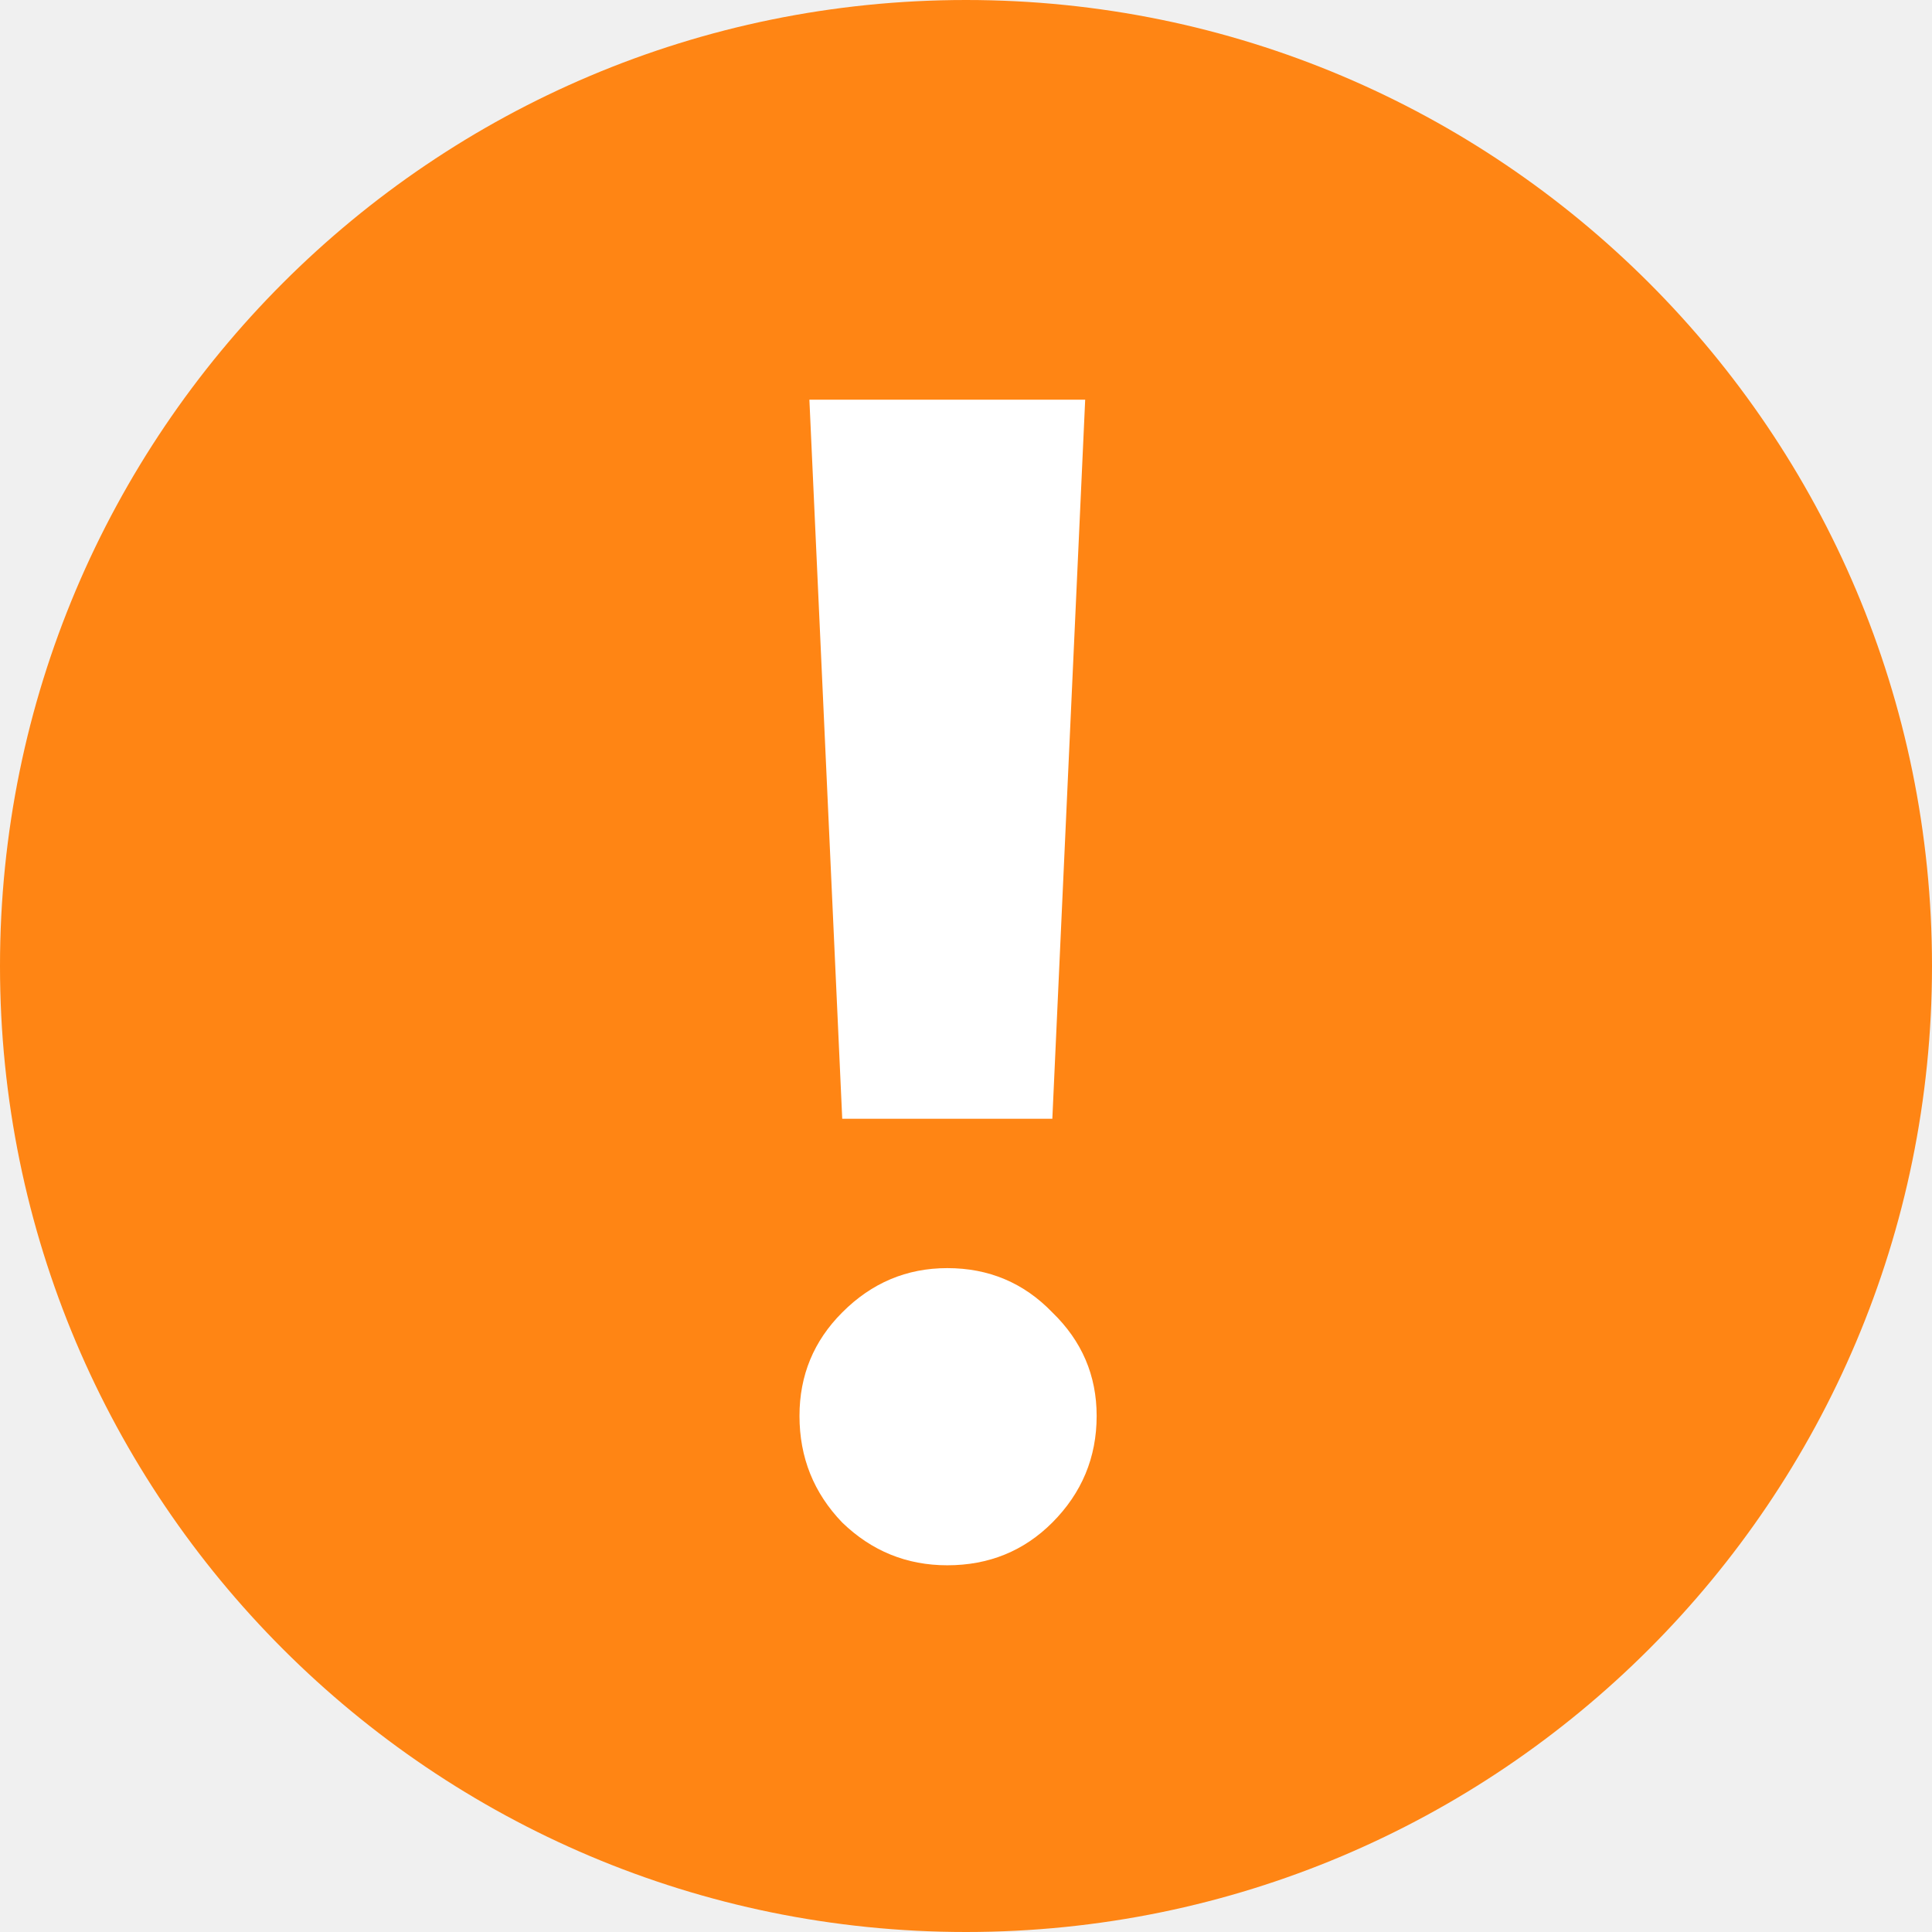
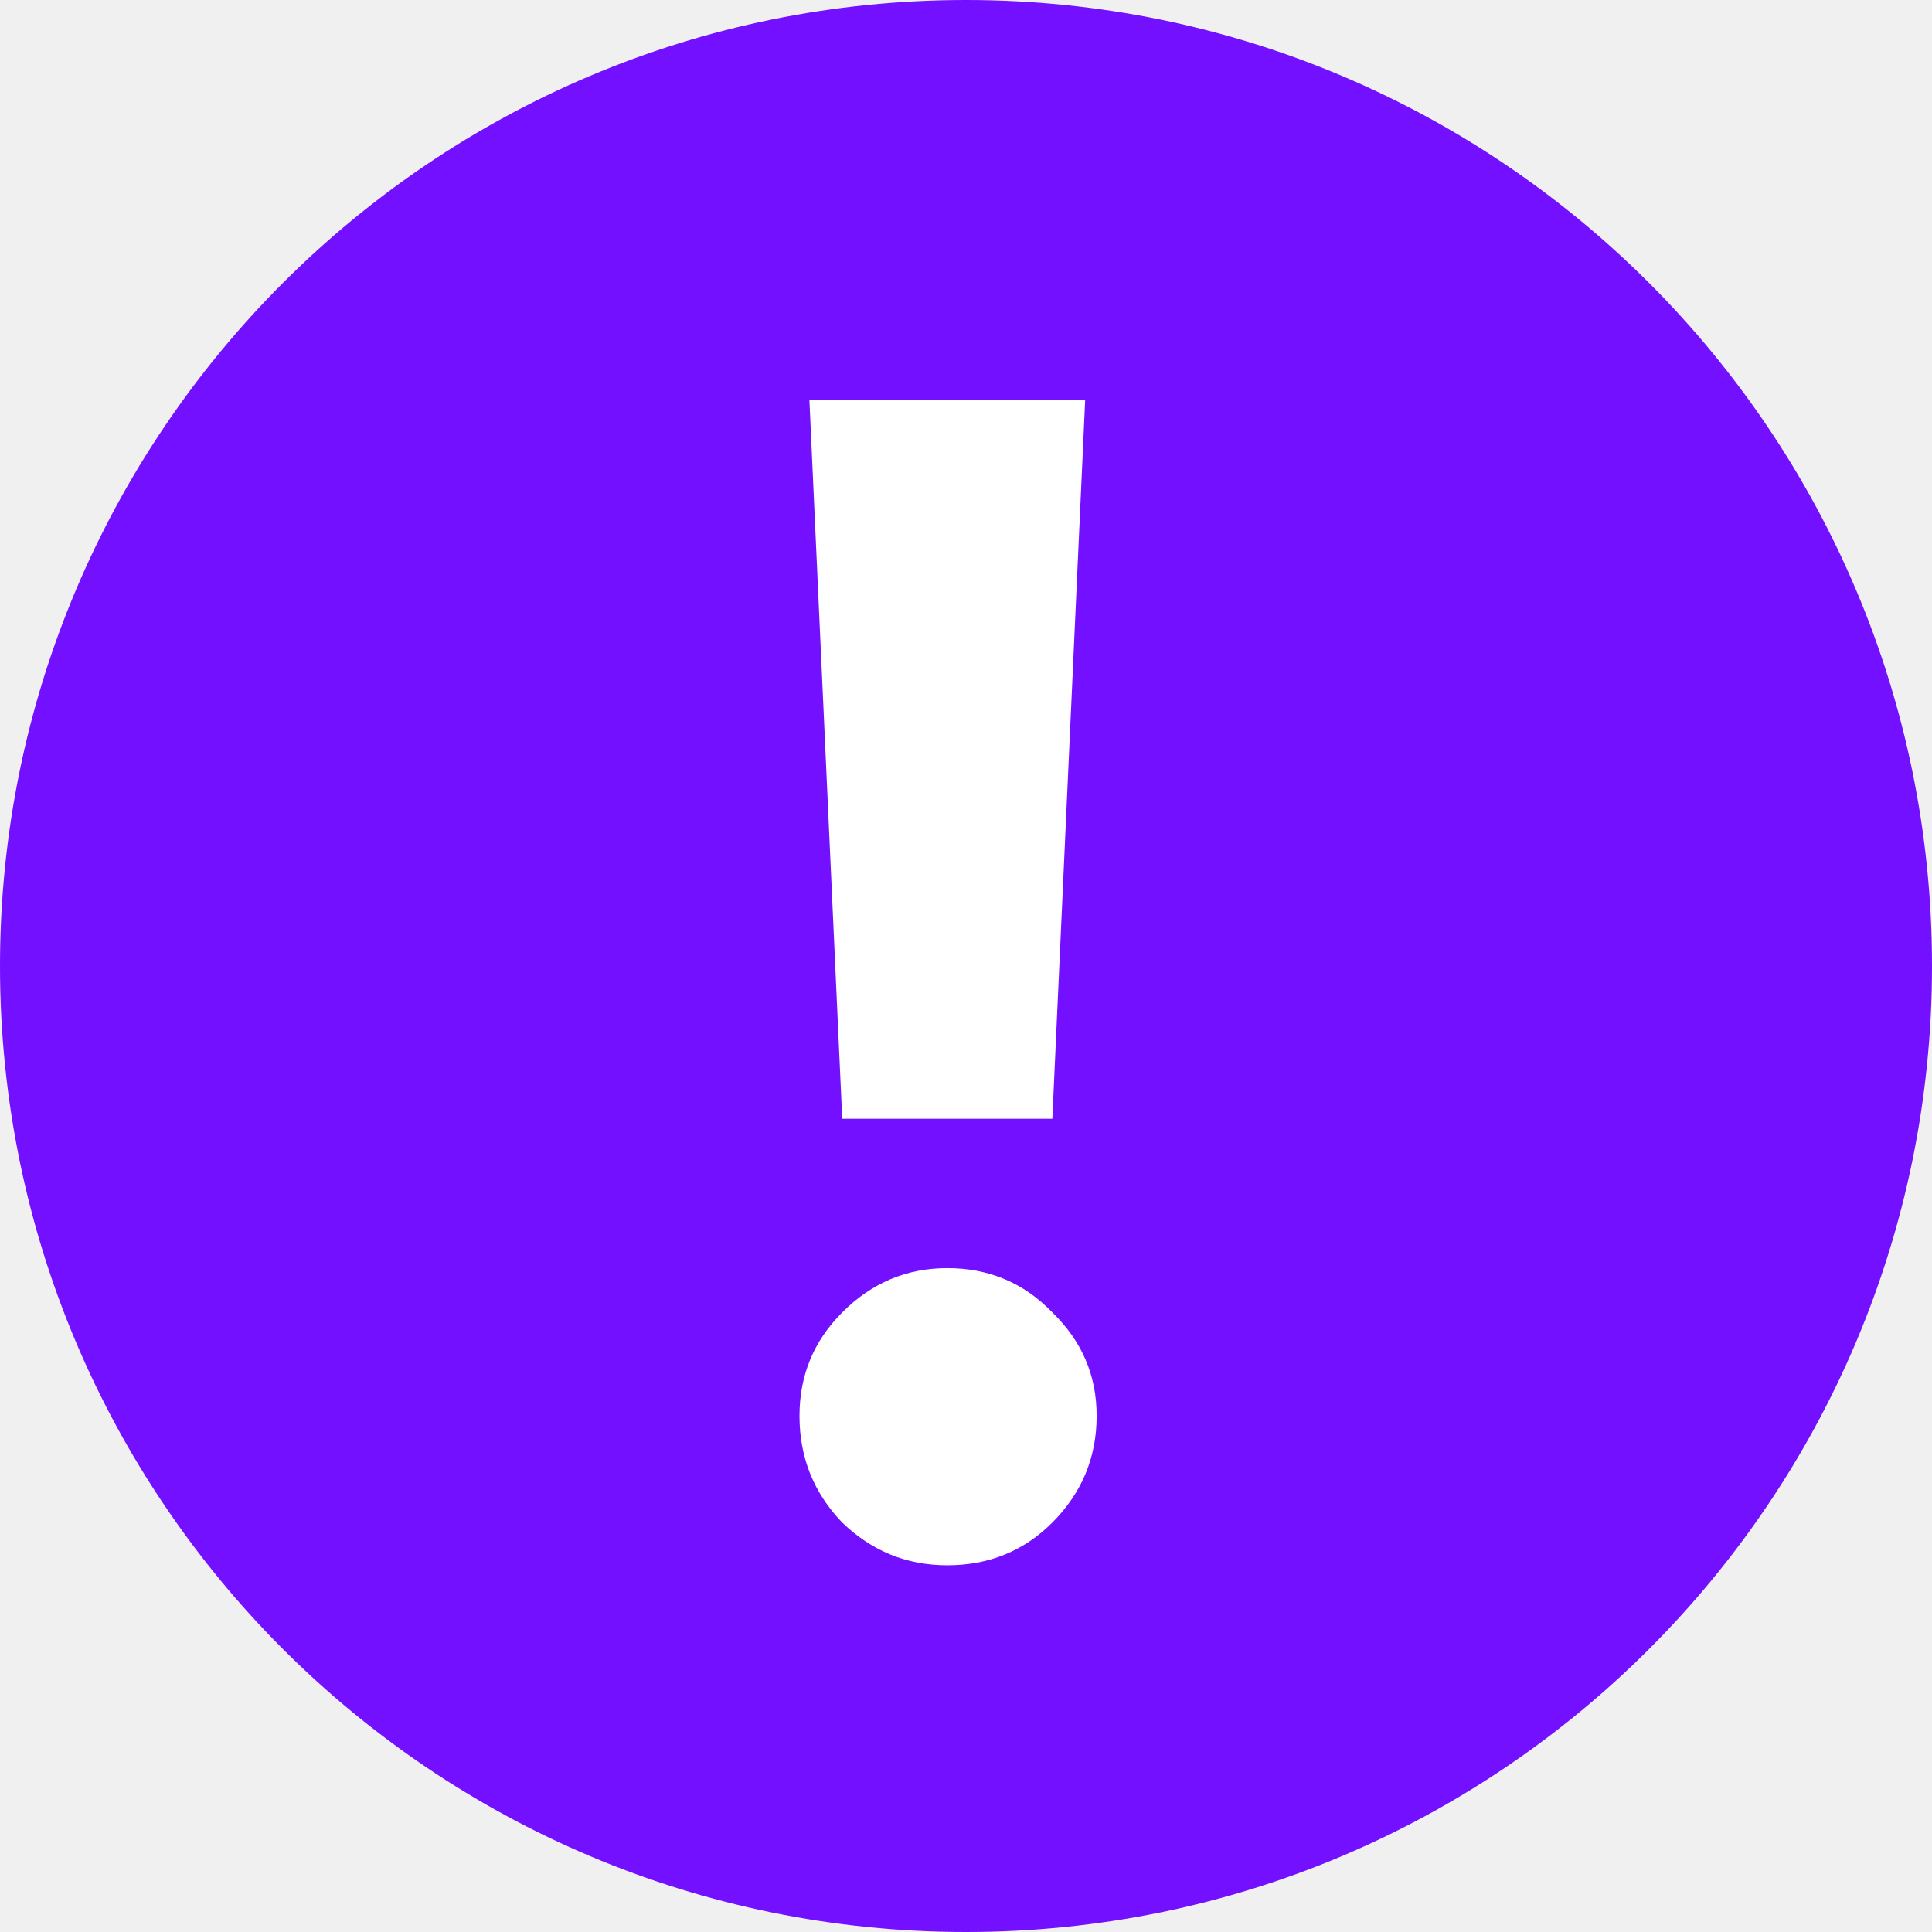
<svg xmlns="http://www.w3.org/2000/svg" width="16" height="16" viewBox="0 0 16 16" fill="none">
-   <circle cx="8" cy="8" r="8" fill="#FF8514" />
+   <circle cx="8" cy="8" r="8" fill="#7210FF" />
  <path d="M8.987 3.31L8.715 9.265H6.975L6.703 3.31H8.987ZM7.845 10.502C8.189 10.502 8.479 10.624 8.715 10.869C8.959 11.105 9.082 11.39 9.082 11.726C9.082 12.07 8.959 12.364 8.715 12.609C8.479 12.845 8.189 12.963 7.845 12.963C7.509 12.963 7.219 12.845 6.975 12.609C6.739 12.364 6.621 12.07 6.621 11.726C6.621 11.39 6.739 11.105 6.975 10.869C7.219 10.624 7.509 10.502 7.845 10.502Z" fill="white" />
</svg>
